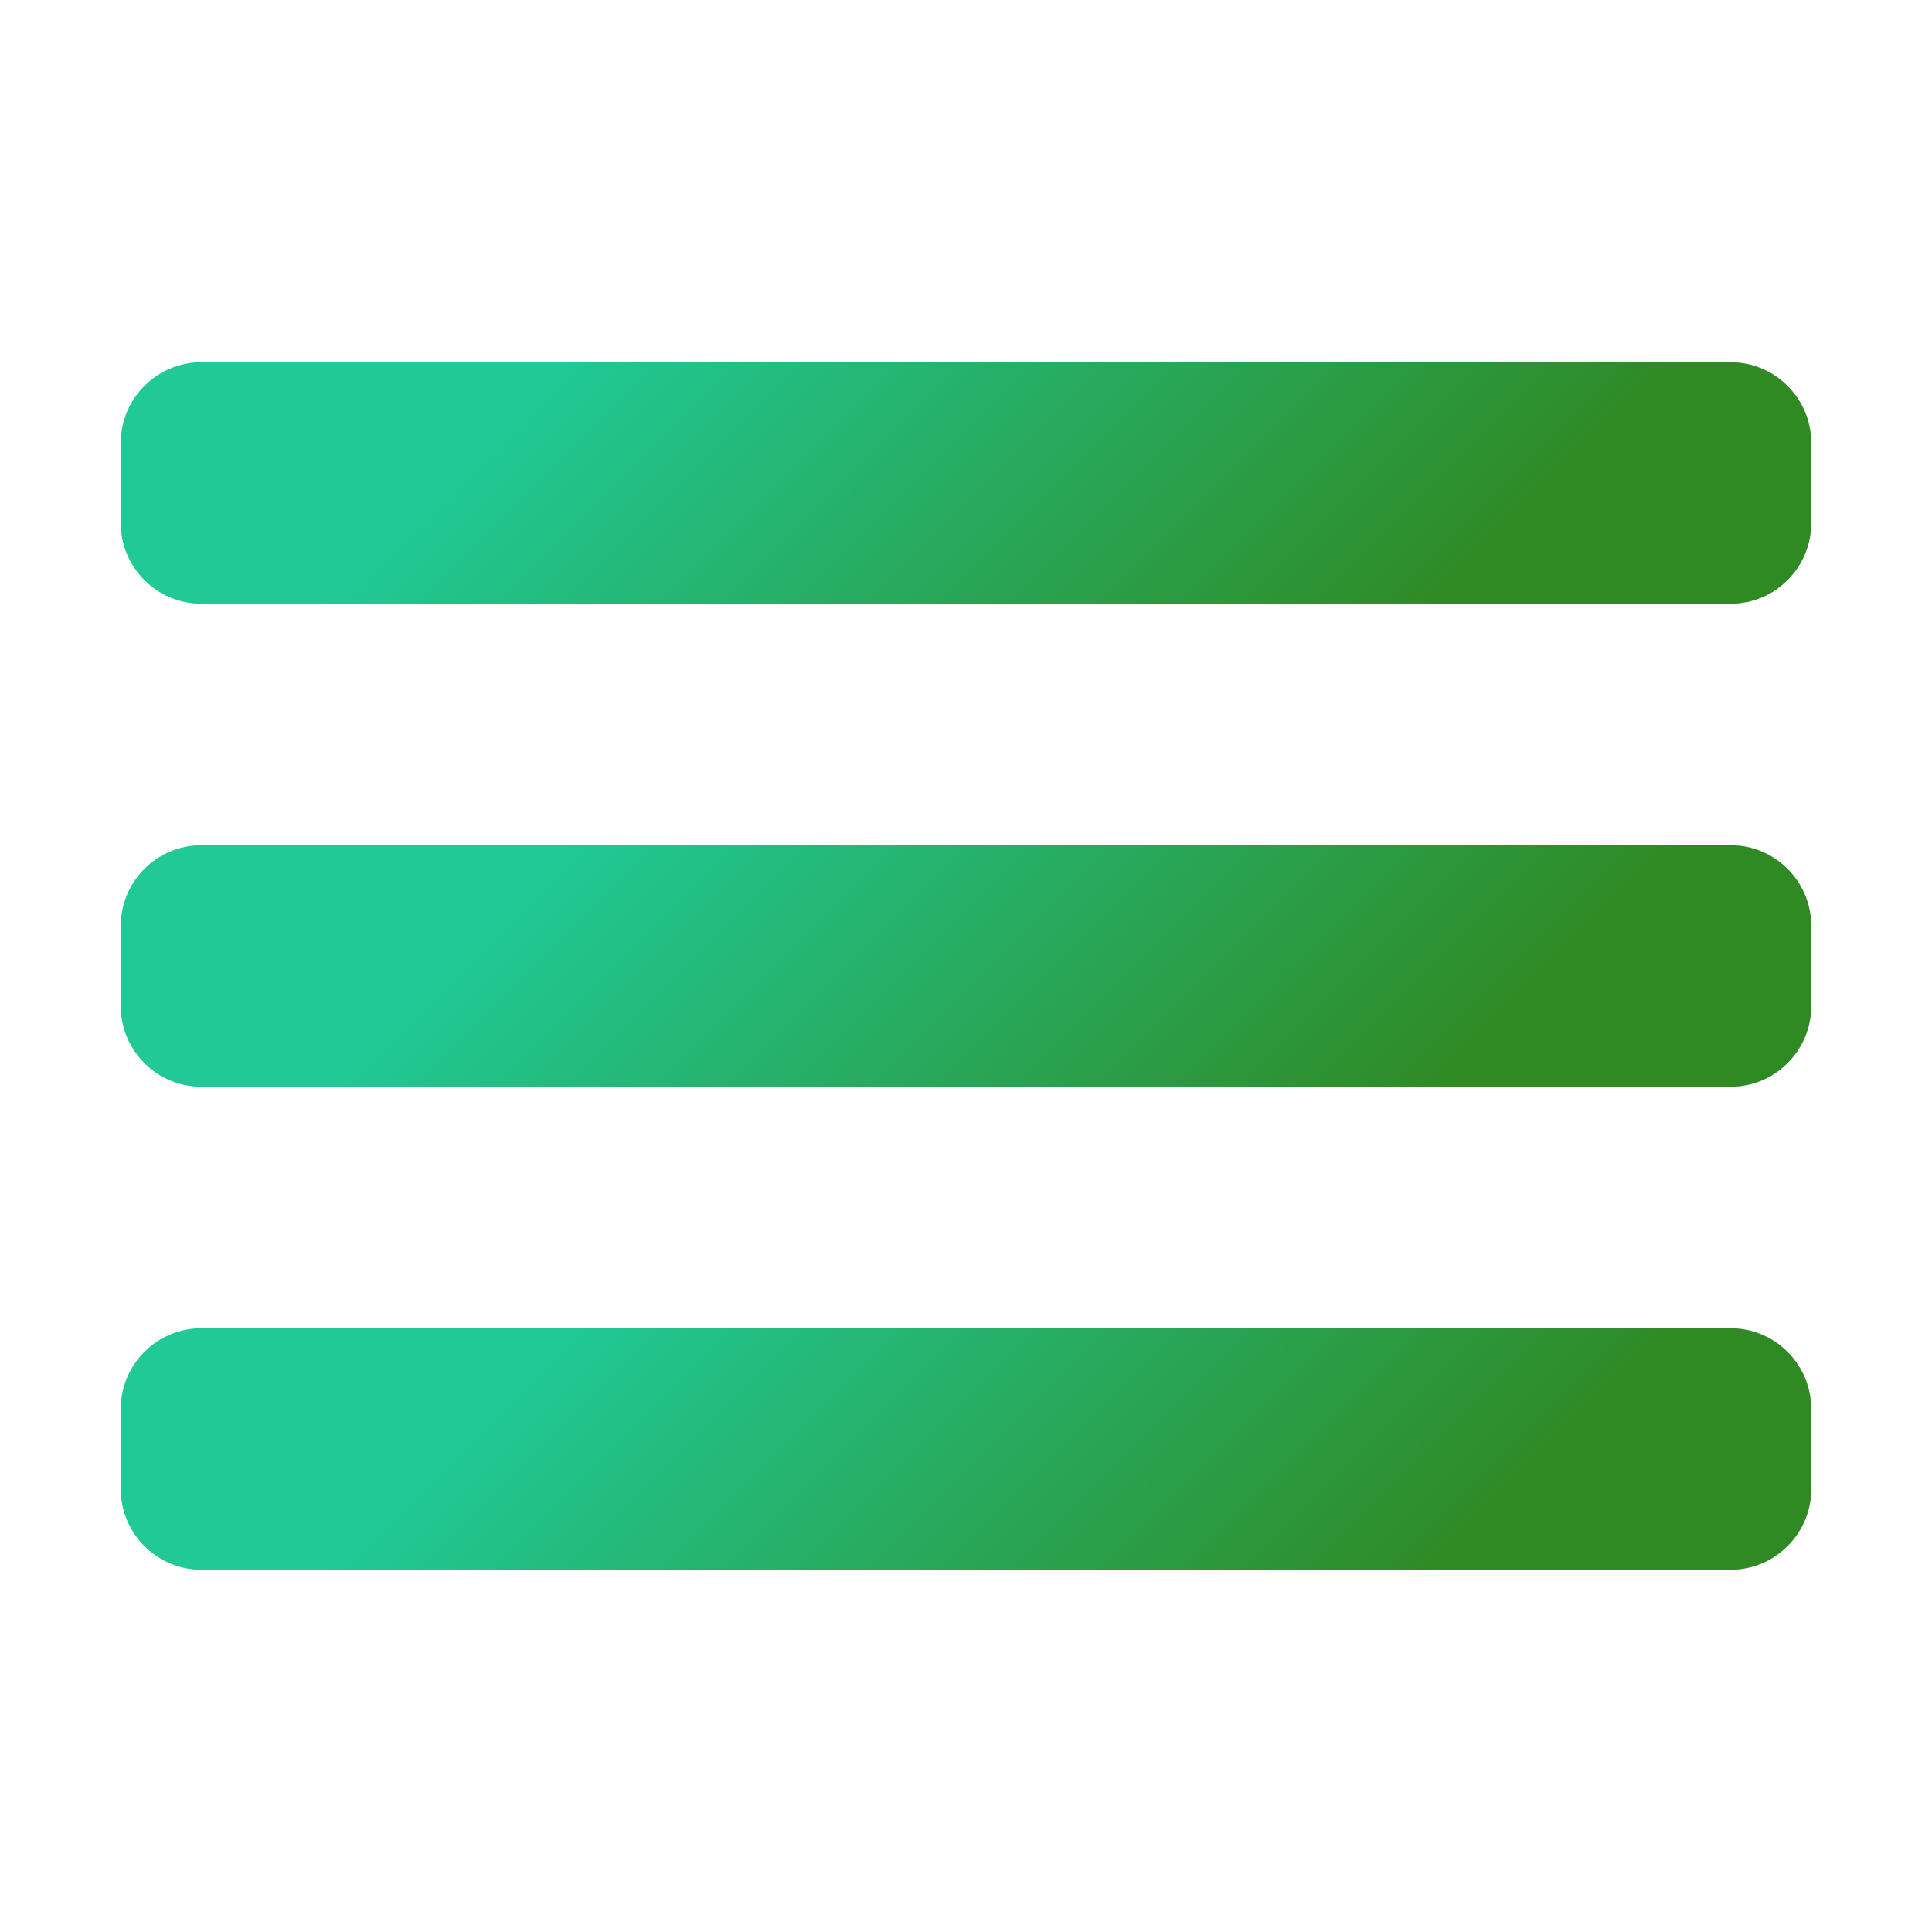
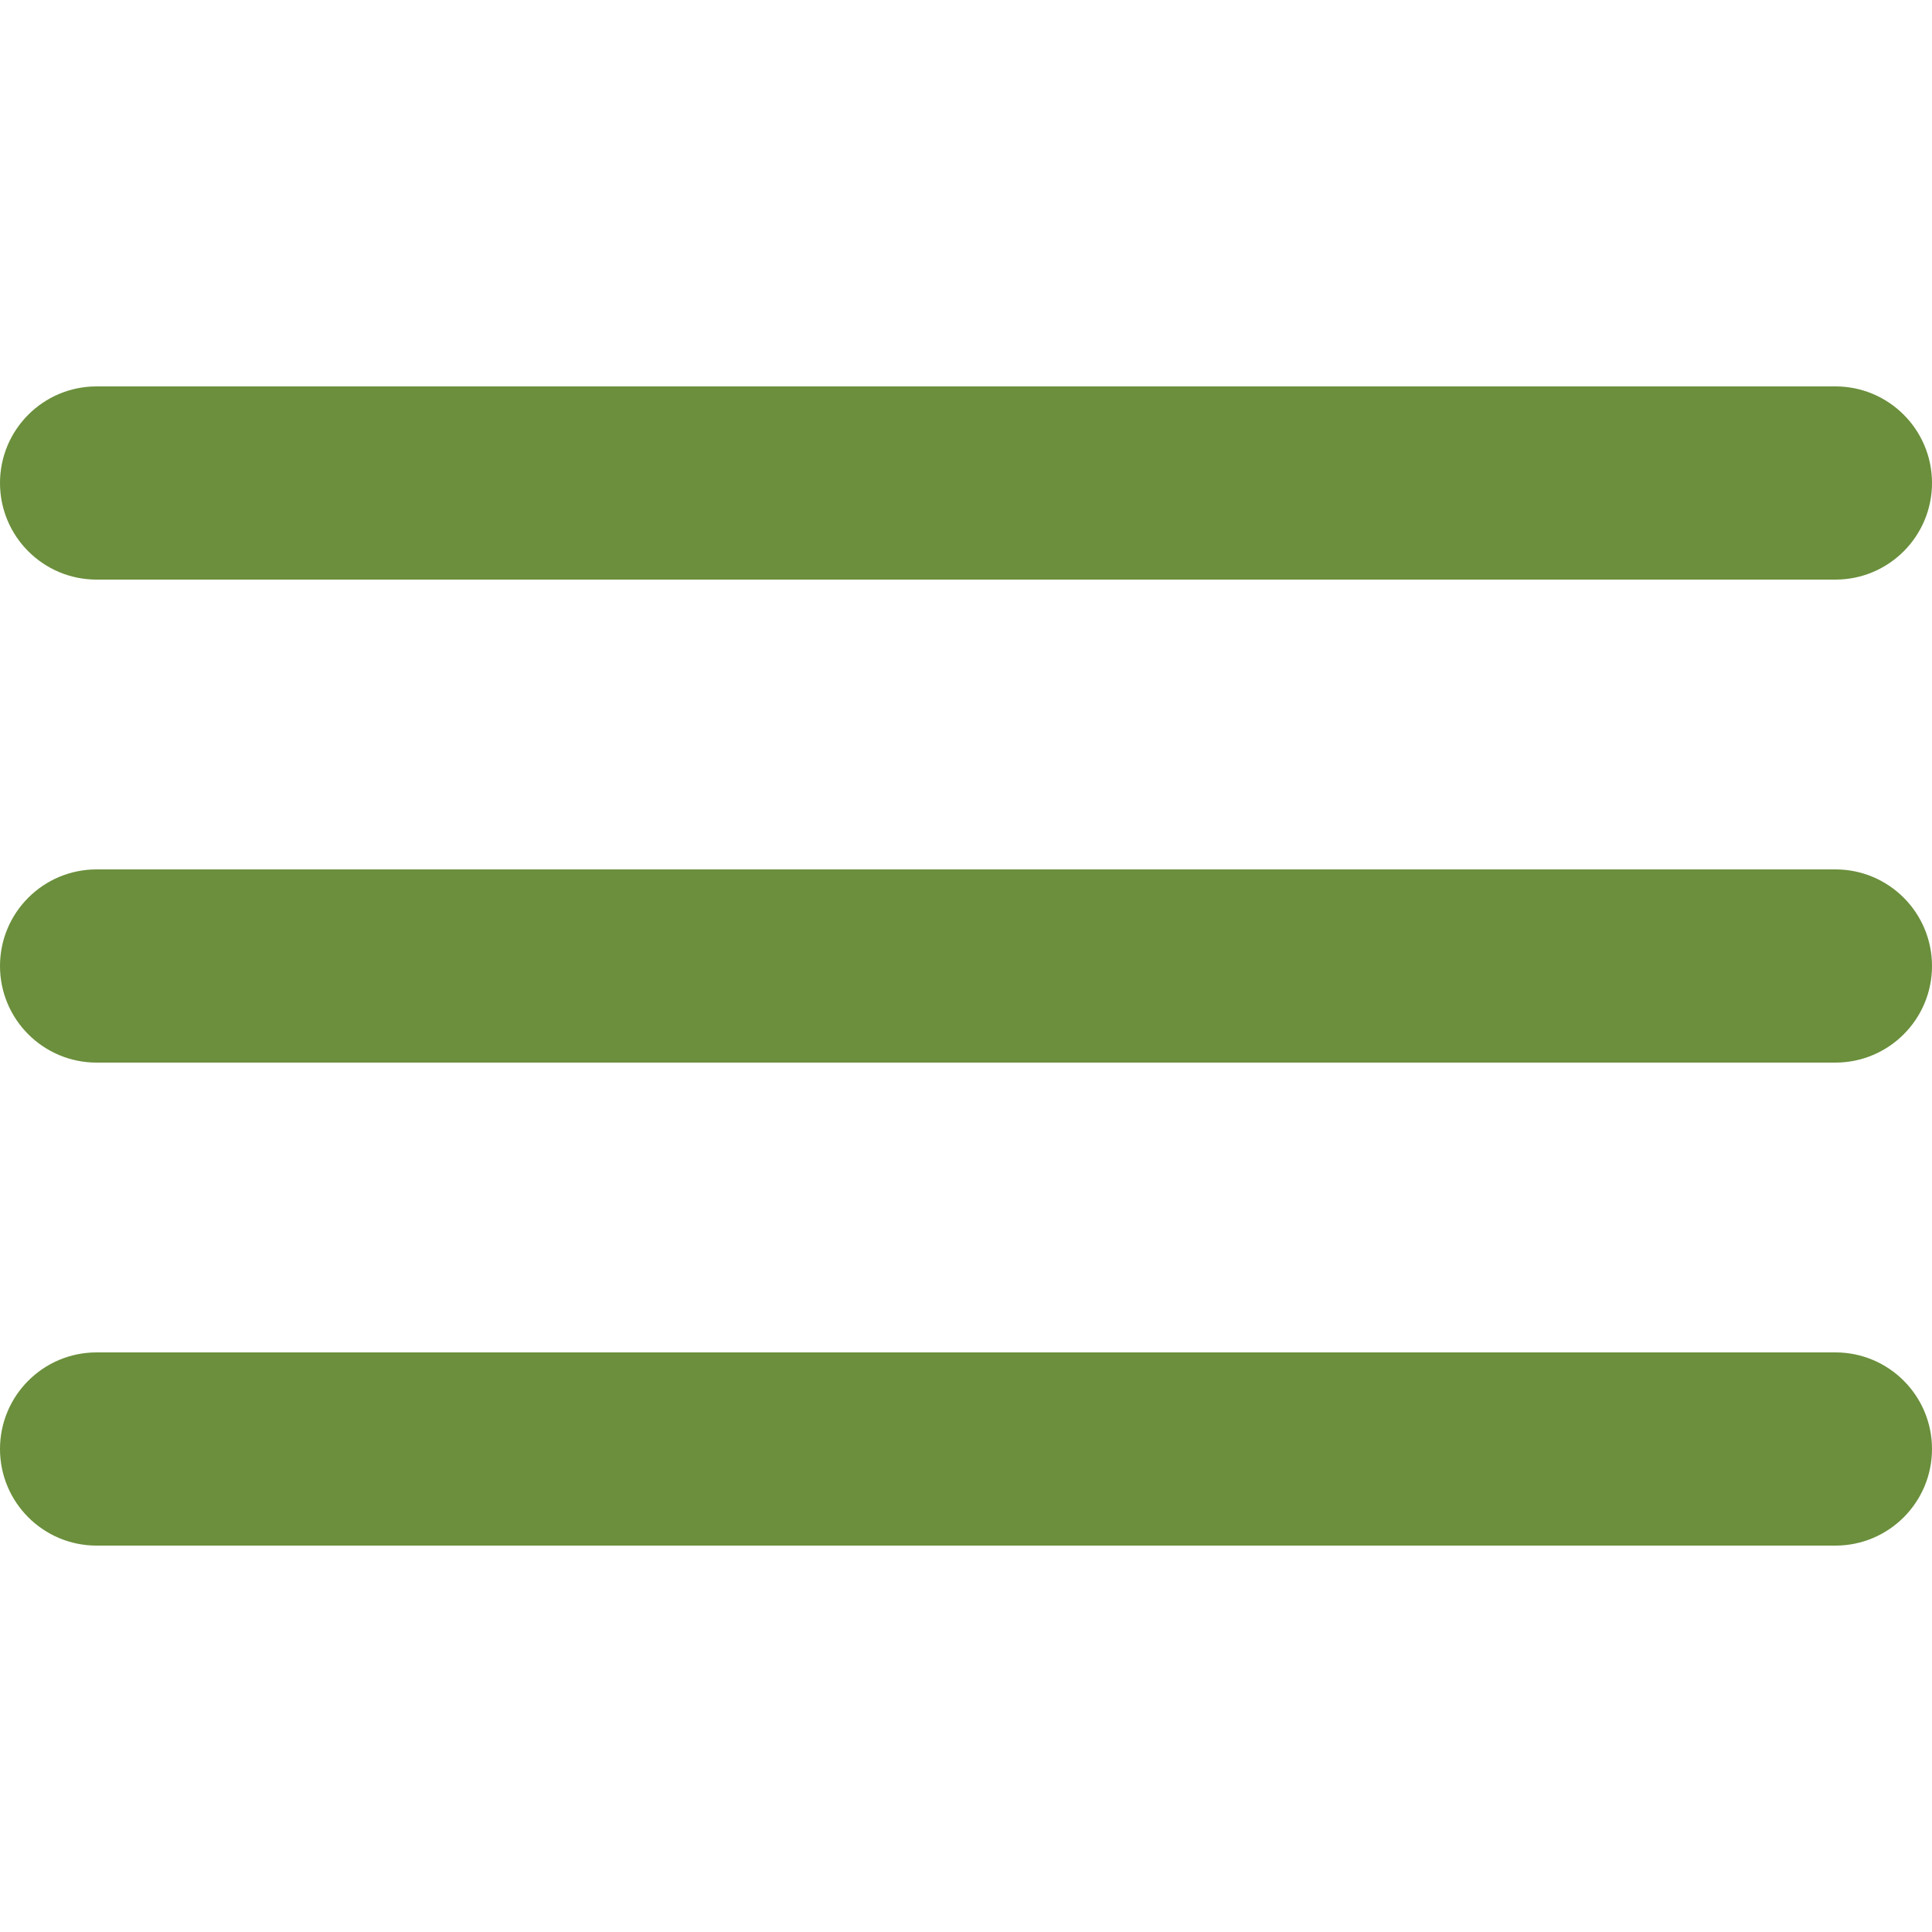
- <svg xmlns="http://www.w3.org/2000/svg" viewBox="0,0,256,256" width="48px" height="48px" fill-rule="nonzero">
-   <defs>
-     <linearGradient x1="12.066" y1="0.066" x2="34.891" y2="22.891" gradientUnits="userSpaceOnUse" id="color-1">
-       <stop offset="0.237" stop-color="#20c996" />
-       <stop offset="0.85" stop-color="#2f8a24" />
-     </linearGradient>
-     <linearGradient x1="12.066" y1="12.066" x2="34.891" y2="34.891" gradientUnits="userSpaceOnUse" id="color-2">
-       <stop offset="0.237" stop-color="#20c996" />
-       <stop offset="0.85" stop-color="#2f8a24" />
-     </linearGradient>
-     <linearGradient x1="12.066" y1="24.066" x2="34.891" y2="46.891" gradientUnits="userSpaceOnUse" id="color-3">
-       <stop offset="0.237" stop-color="#20c996" />
-       <stop offset="0.85" stop-color="#2f8a24" />
-     </linearGradient>
-   </defs>
-   <g fill="none" fill-rule="nonzero" stroke="none" stroke-width="1" stroke-linecap="butt" stroke-linejoin="miter" stroke-miterlimit="10" stroke-dasharray="" stroke-dashoffset="0" font-family="none" font-weight="none" font-size="none" text-anchor="none" style="mix-blend-mode: normal">
-     <g transform="scale(5.33333,5.33333)">
-       <path d="M43,15h-38c-1.1,0 -2,-0.9 -2,-2v-2c0,-1.1 0.9,-2 2,-2h38c1.1,0 2,0.9 2,2v2c0,1.1 -0.9,2 -2,2z" fill="url(#color-1)" />
-       <path d="M43,27h-38c-1.1,0 -2,-0.9 -2,-2v-2c0,-1.1 0.9,-2 2,-2h38c1.1,0 2,0.9 2,2v2c0,1.1 -0.9,2 -2,2z" fill="url(#color-2)" />
-       <path d="M43,39h-38c-1.1,0 -2,-0.9 -2,-2v-2c0,-1.1 0.9,-2 2,-2h38c1.1,0 2,0.9 2,2v2c0,1.1 -0.9,2 -2,2z" fill="url(#color-3)" />
-     </g>
-   </g>
+ <svg xmlns="http://www.w3.org/2000/svg" width="40" height="40" viewBox="0 0 100 100" fill="#6b8f3c">
+   <rect y="20" width="100" height="10" rx="5" />
+   <rect y="45" width="100" height="10" rx="5" />
+   <rect y="70" width="100" height="10" rx="5" />
</svg>
